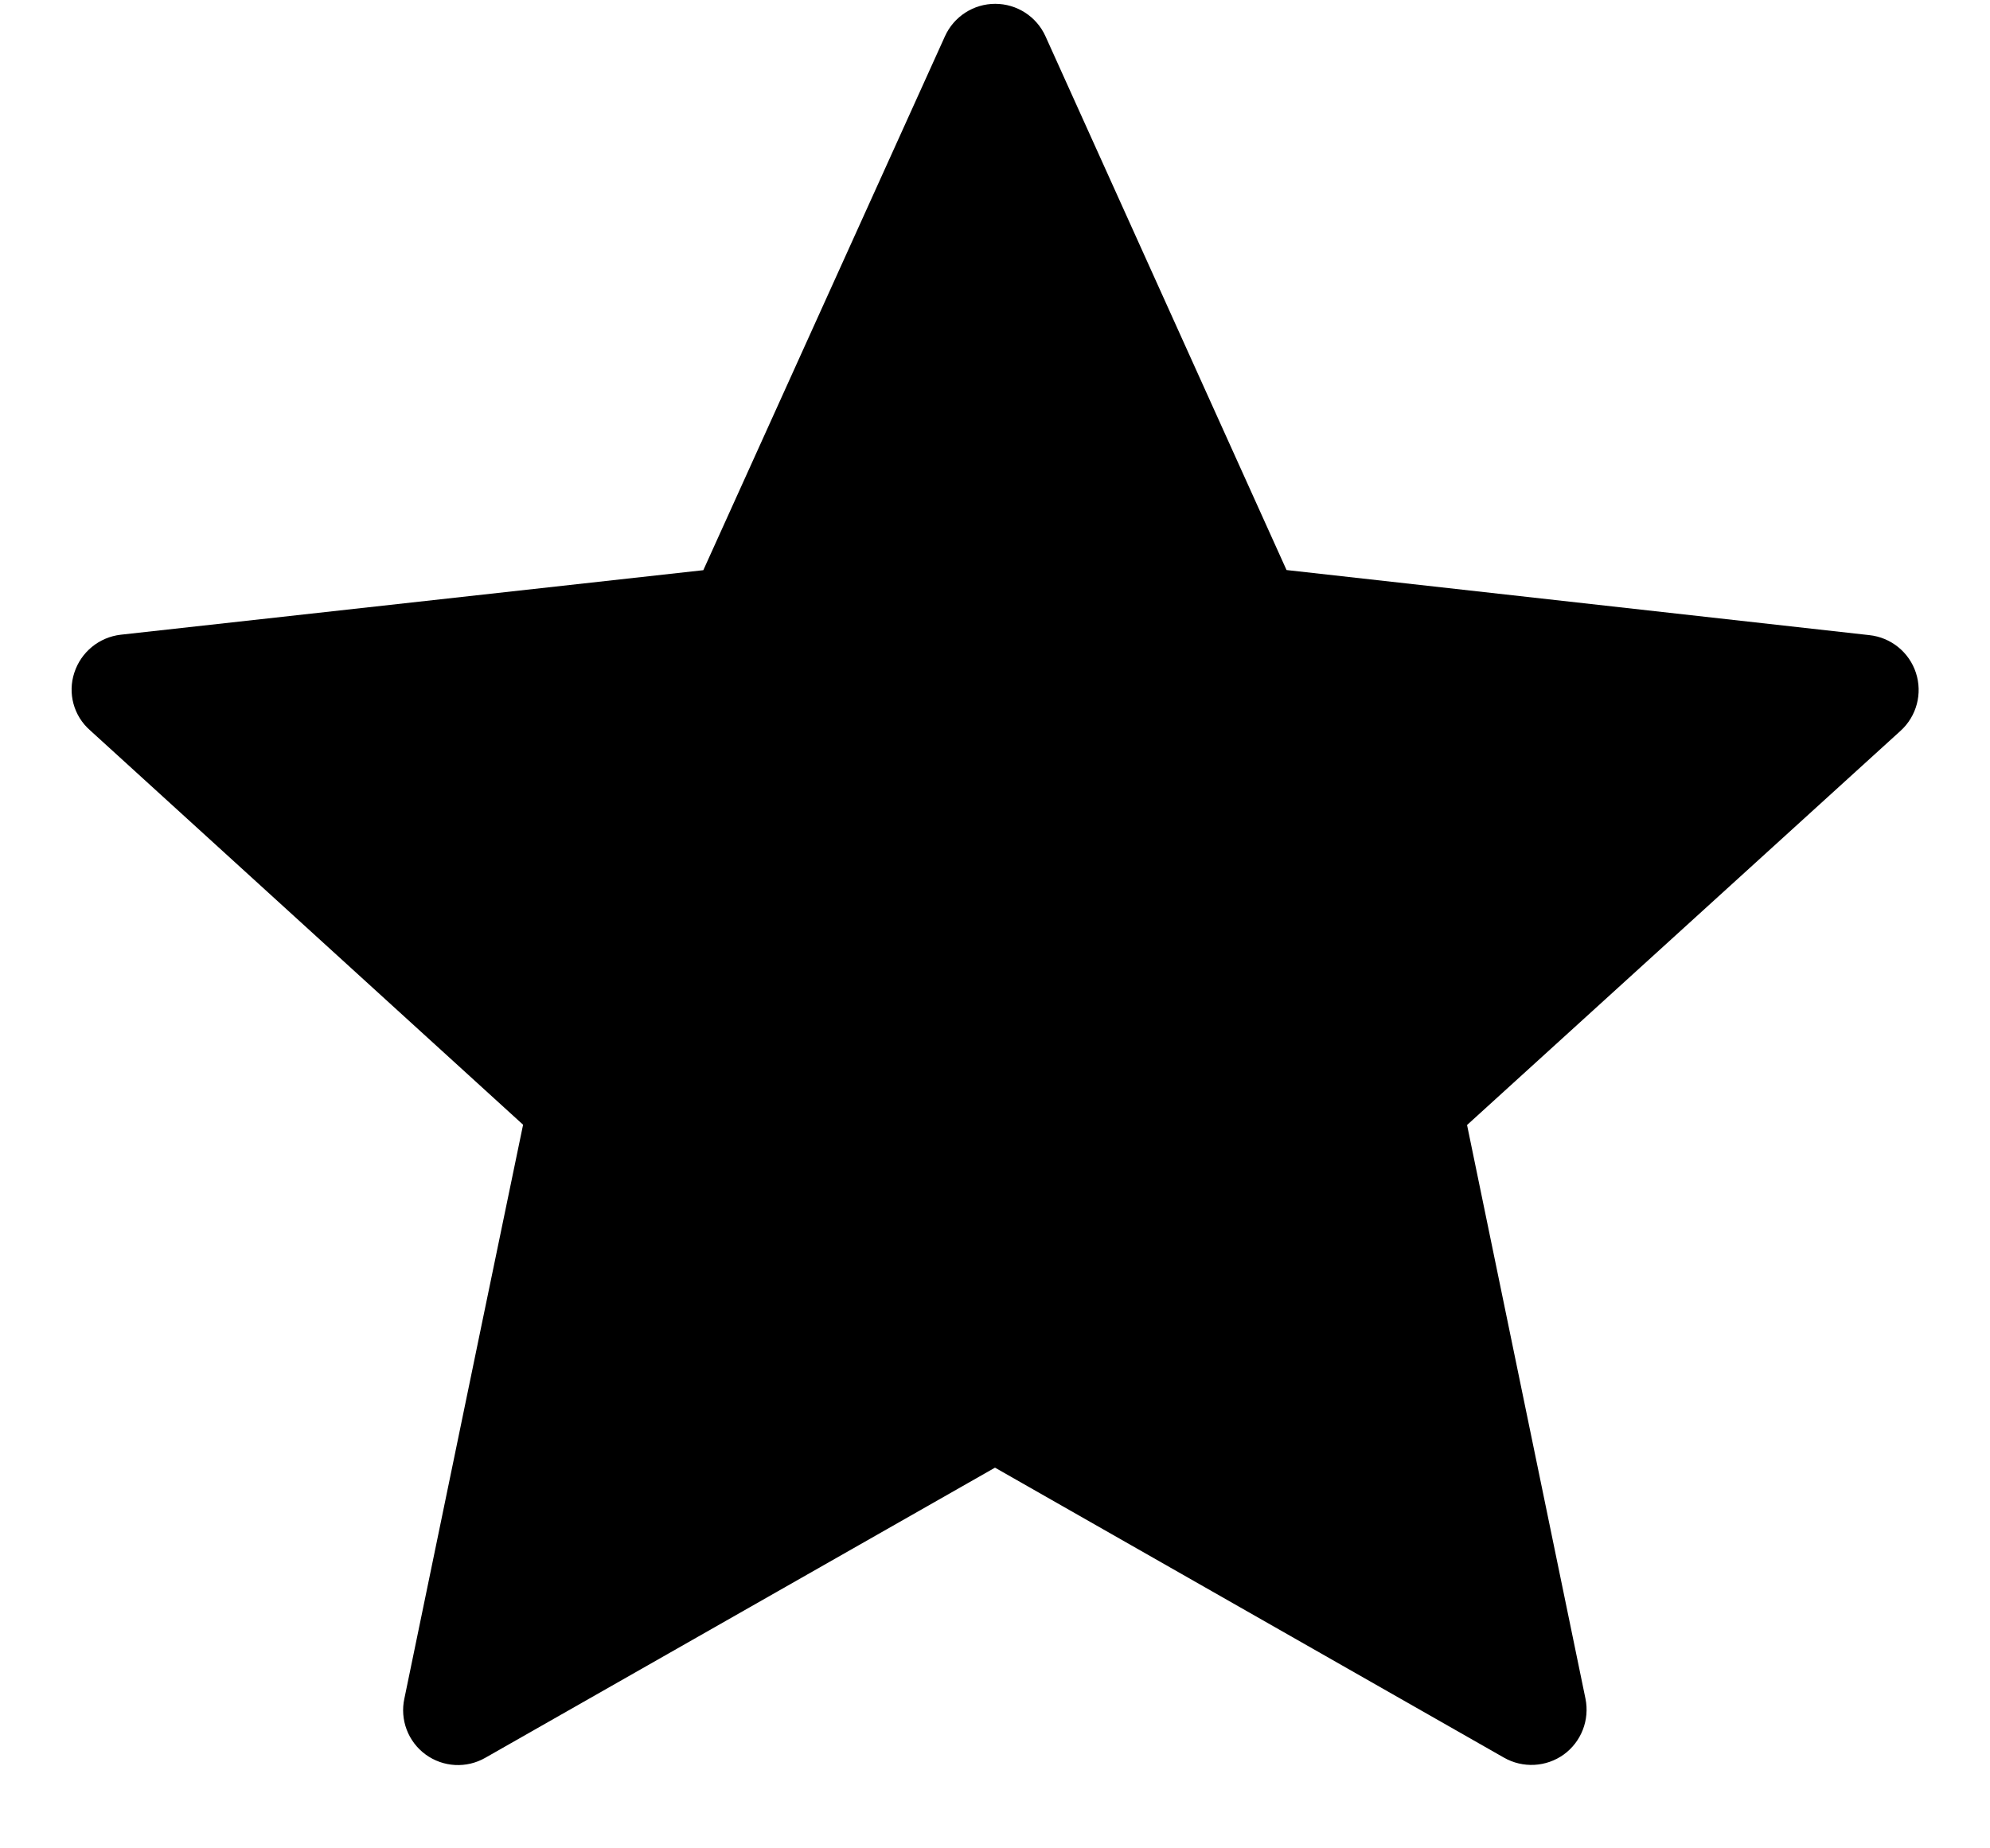
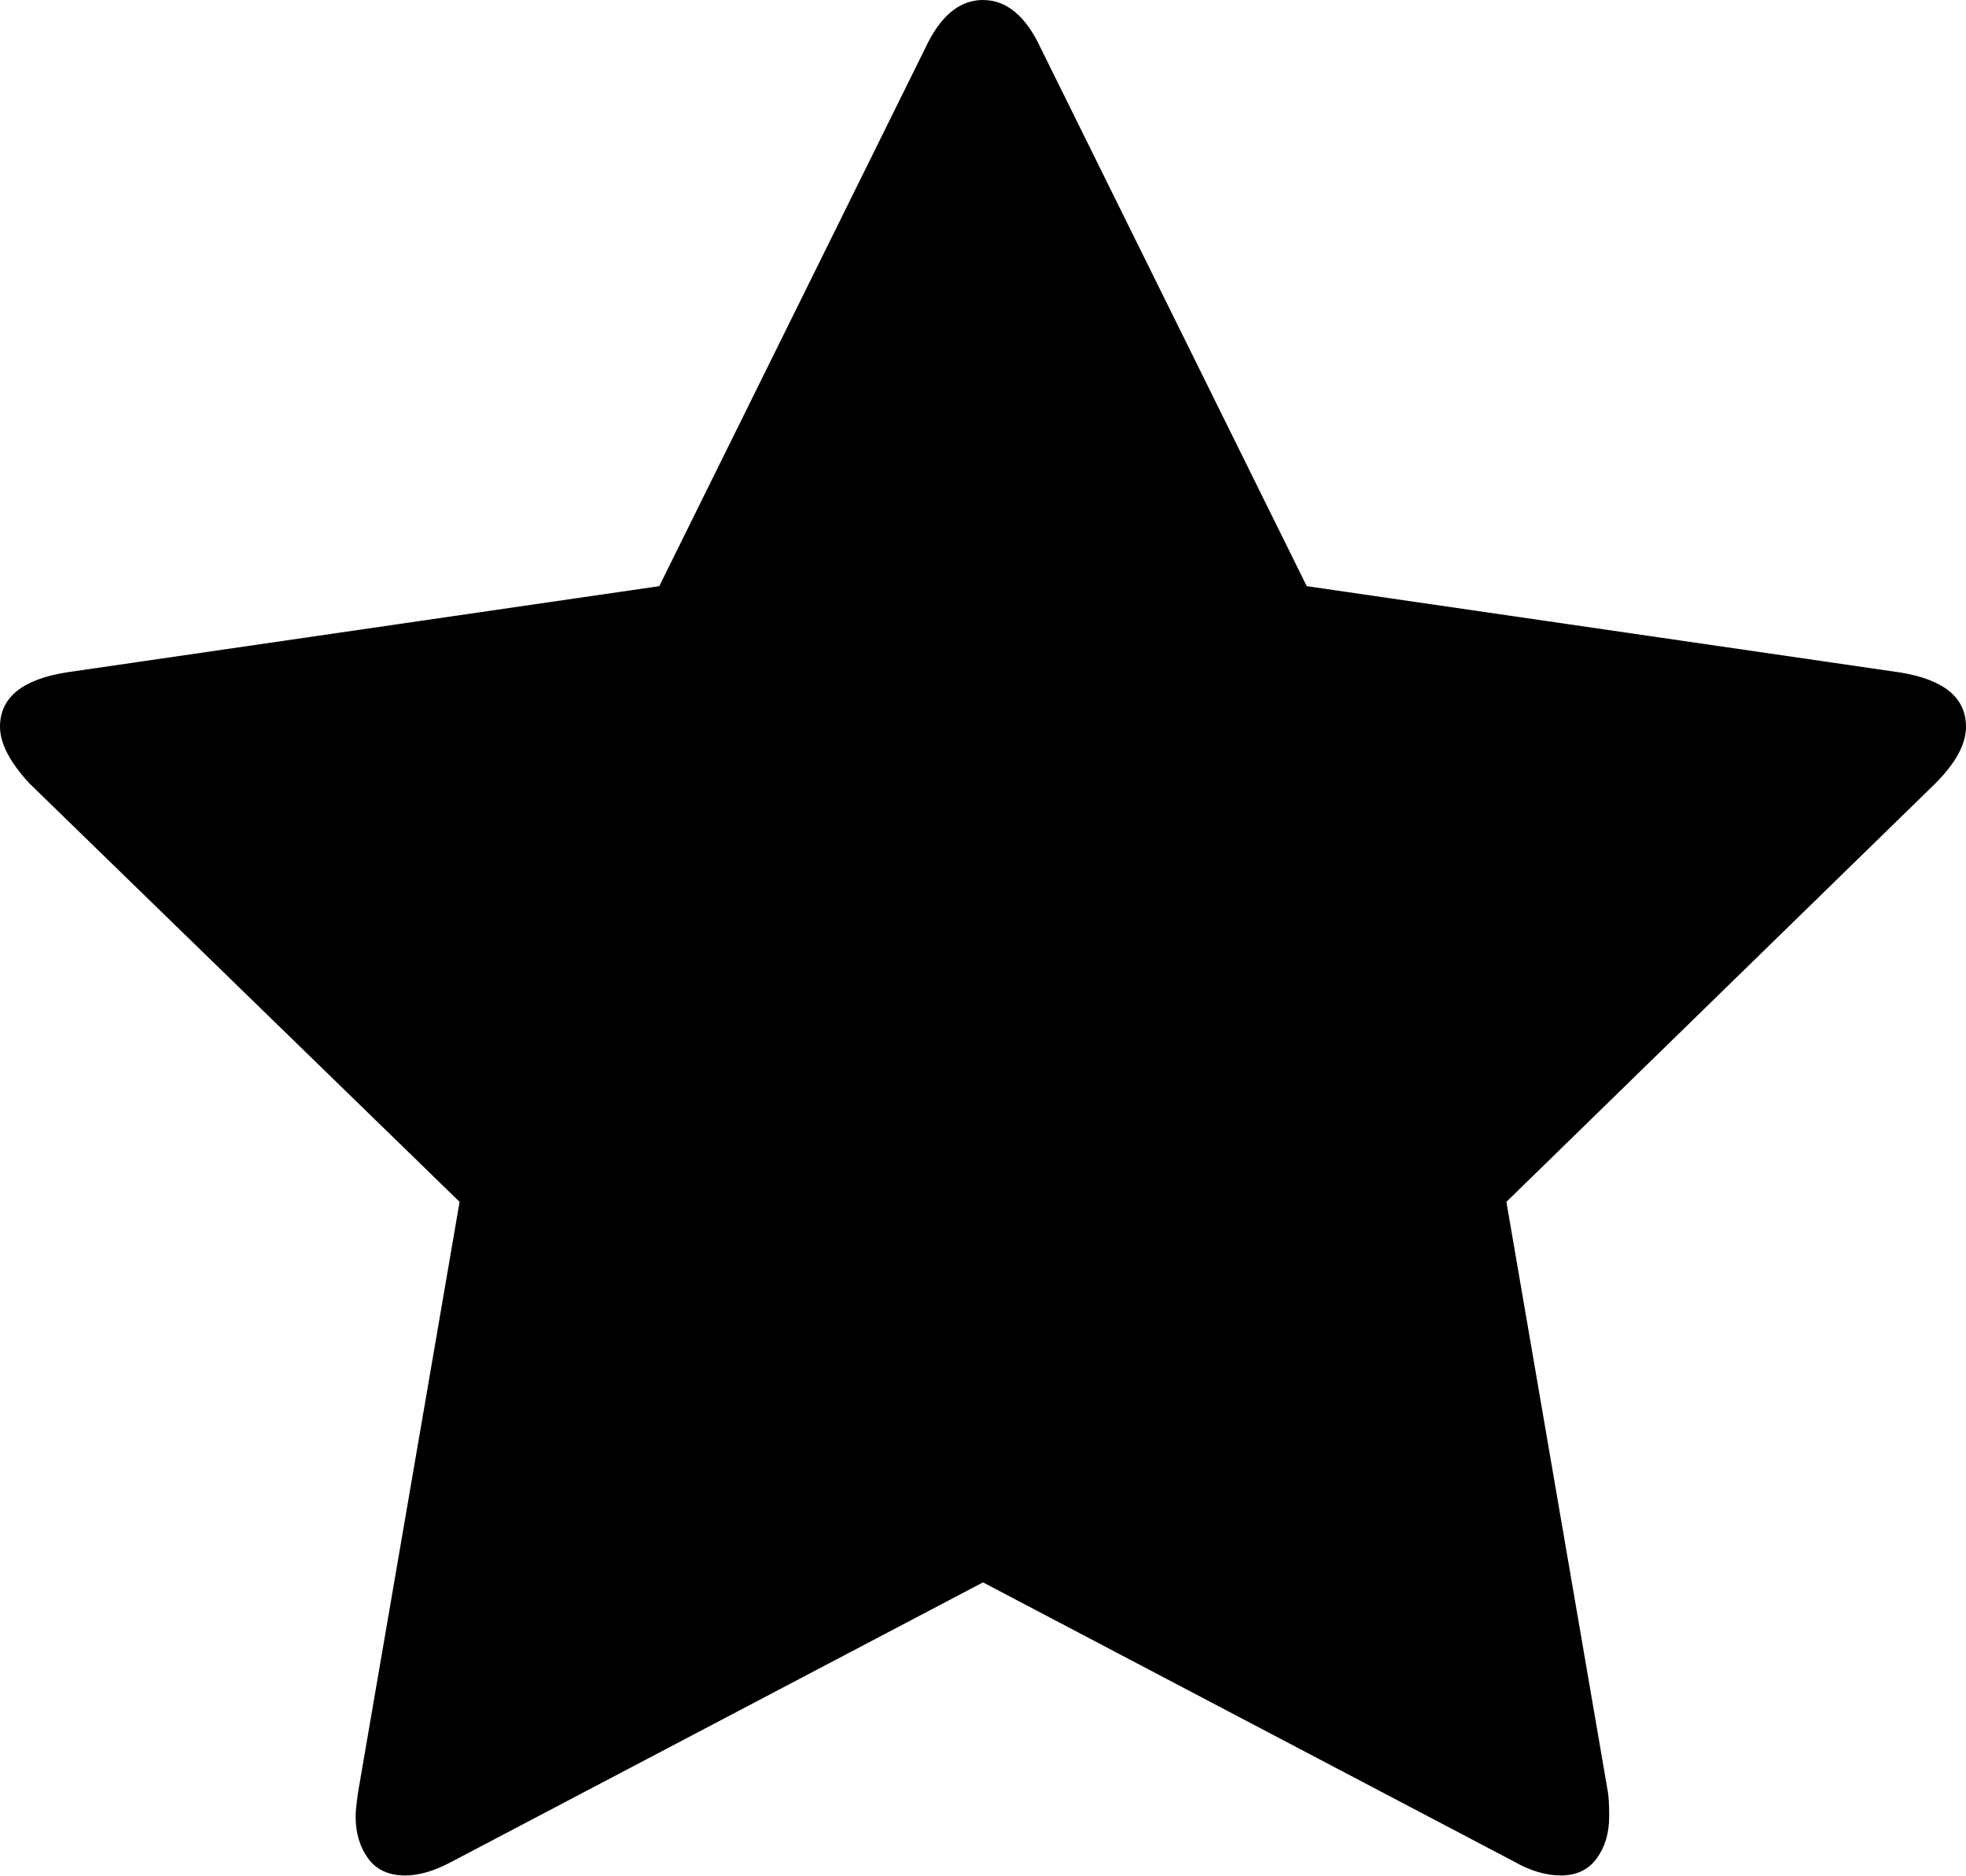
- <svg xmlns="http://www.w3.org/2000/svg" width="14" height="13" viewBox="0 0 14 13">
-   <path d="M4.948 4.012L.85 4.466a.39.39 0 0 0-.327.267.38.38 0 0 0 .11.405L3.68 7.914s-.502 2.42-.835 4.037a.386.386 0 0 0 .57.417L7 10.327l3.58 2.04a.39.39 0 0 0 .422-.022.39.39 0 0 0 .152-.393l-.833-4.036 3.05-2.774a.388.388 0 0 0-.22-.673l-4.1-.458L7.355.255a.388.388 0 0 0-.707 0l-1.7 3.757z" fill-rule="evenodd" />
+ <svg xmlns="http://www.w3.org/2000/svg" width="1664" height="1587" viewBox="0 0 1664 1587">
+   <path d="M1664 615c0 14.667-8.667 30.667-26 48l-363 354 86 500c.667 4.667 1 11.333 1 20 0 14-3.5 25.833-10.5 35.5-7 9.667-17.167 14.5-30.5 14.5-12.667 0-26-4-40-12l-449-236-449 236c-14.667 8-28 12-40 12-14 0-24.5-4.833-31.5-14.5S301 1551 301 1537c0-4 .667-10.667 2-20l86-500L25 663C8.333 645 0 629 0 615c0-24.667 18.667-40 56-46l502-73L783 41c12.667-27.333 29-41 49-41s36.333 13.667 49 41l225 455 502 73c37.333 6 56 21.333 56 46z" />
</svg>
